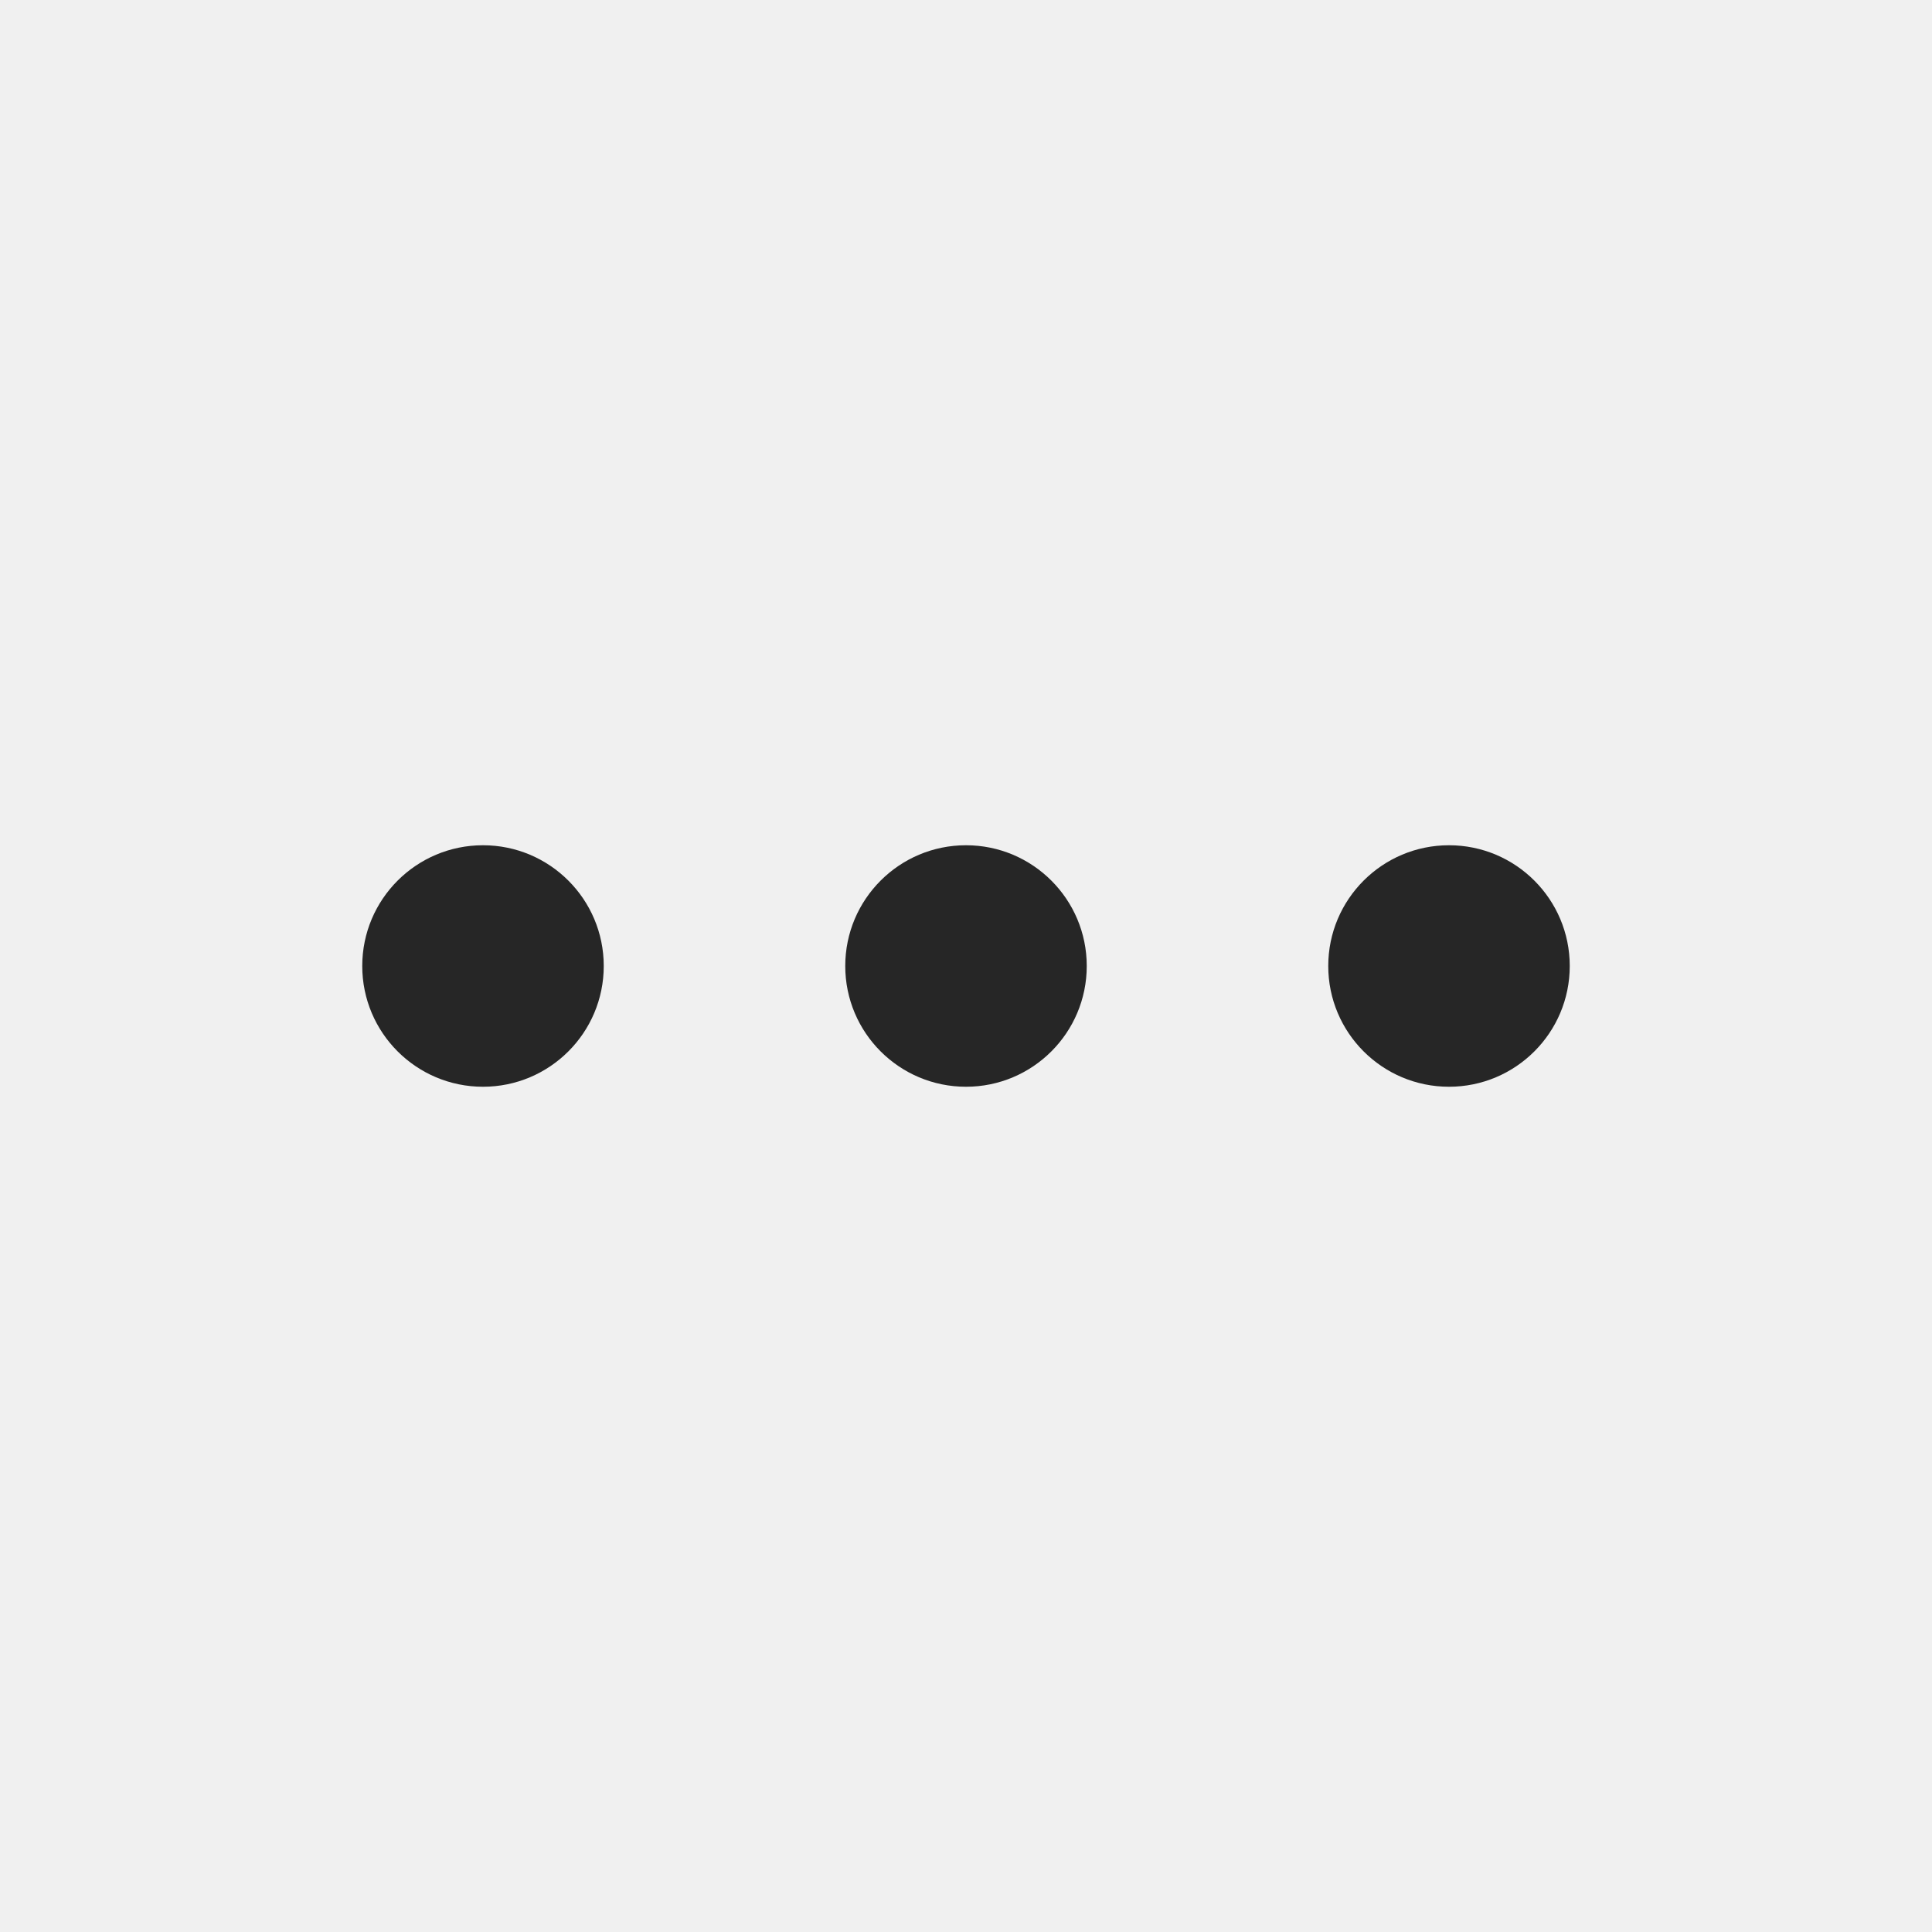
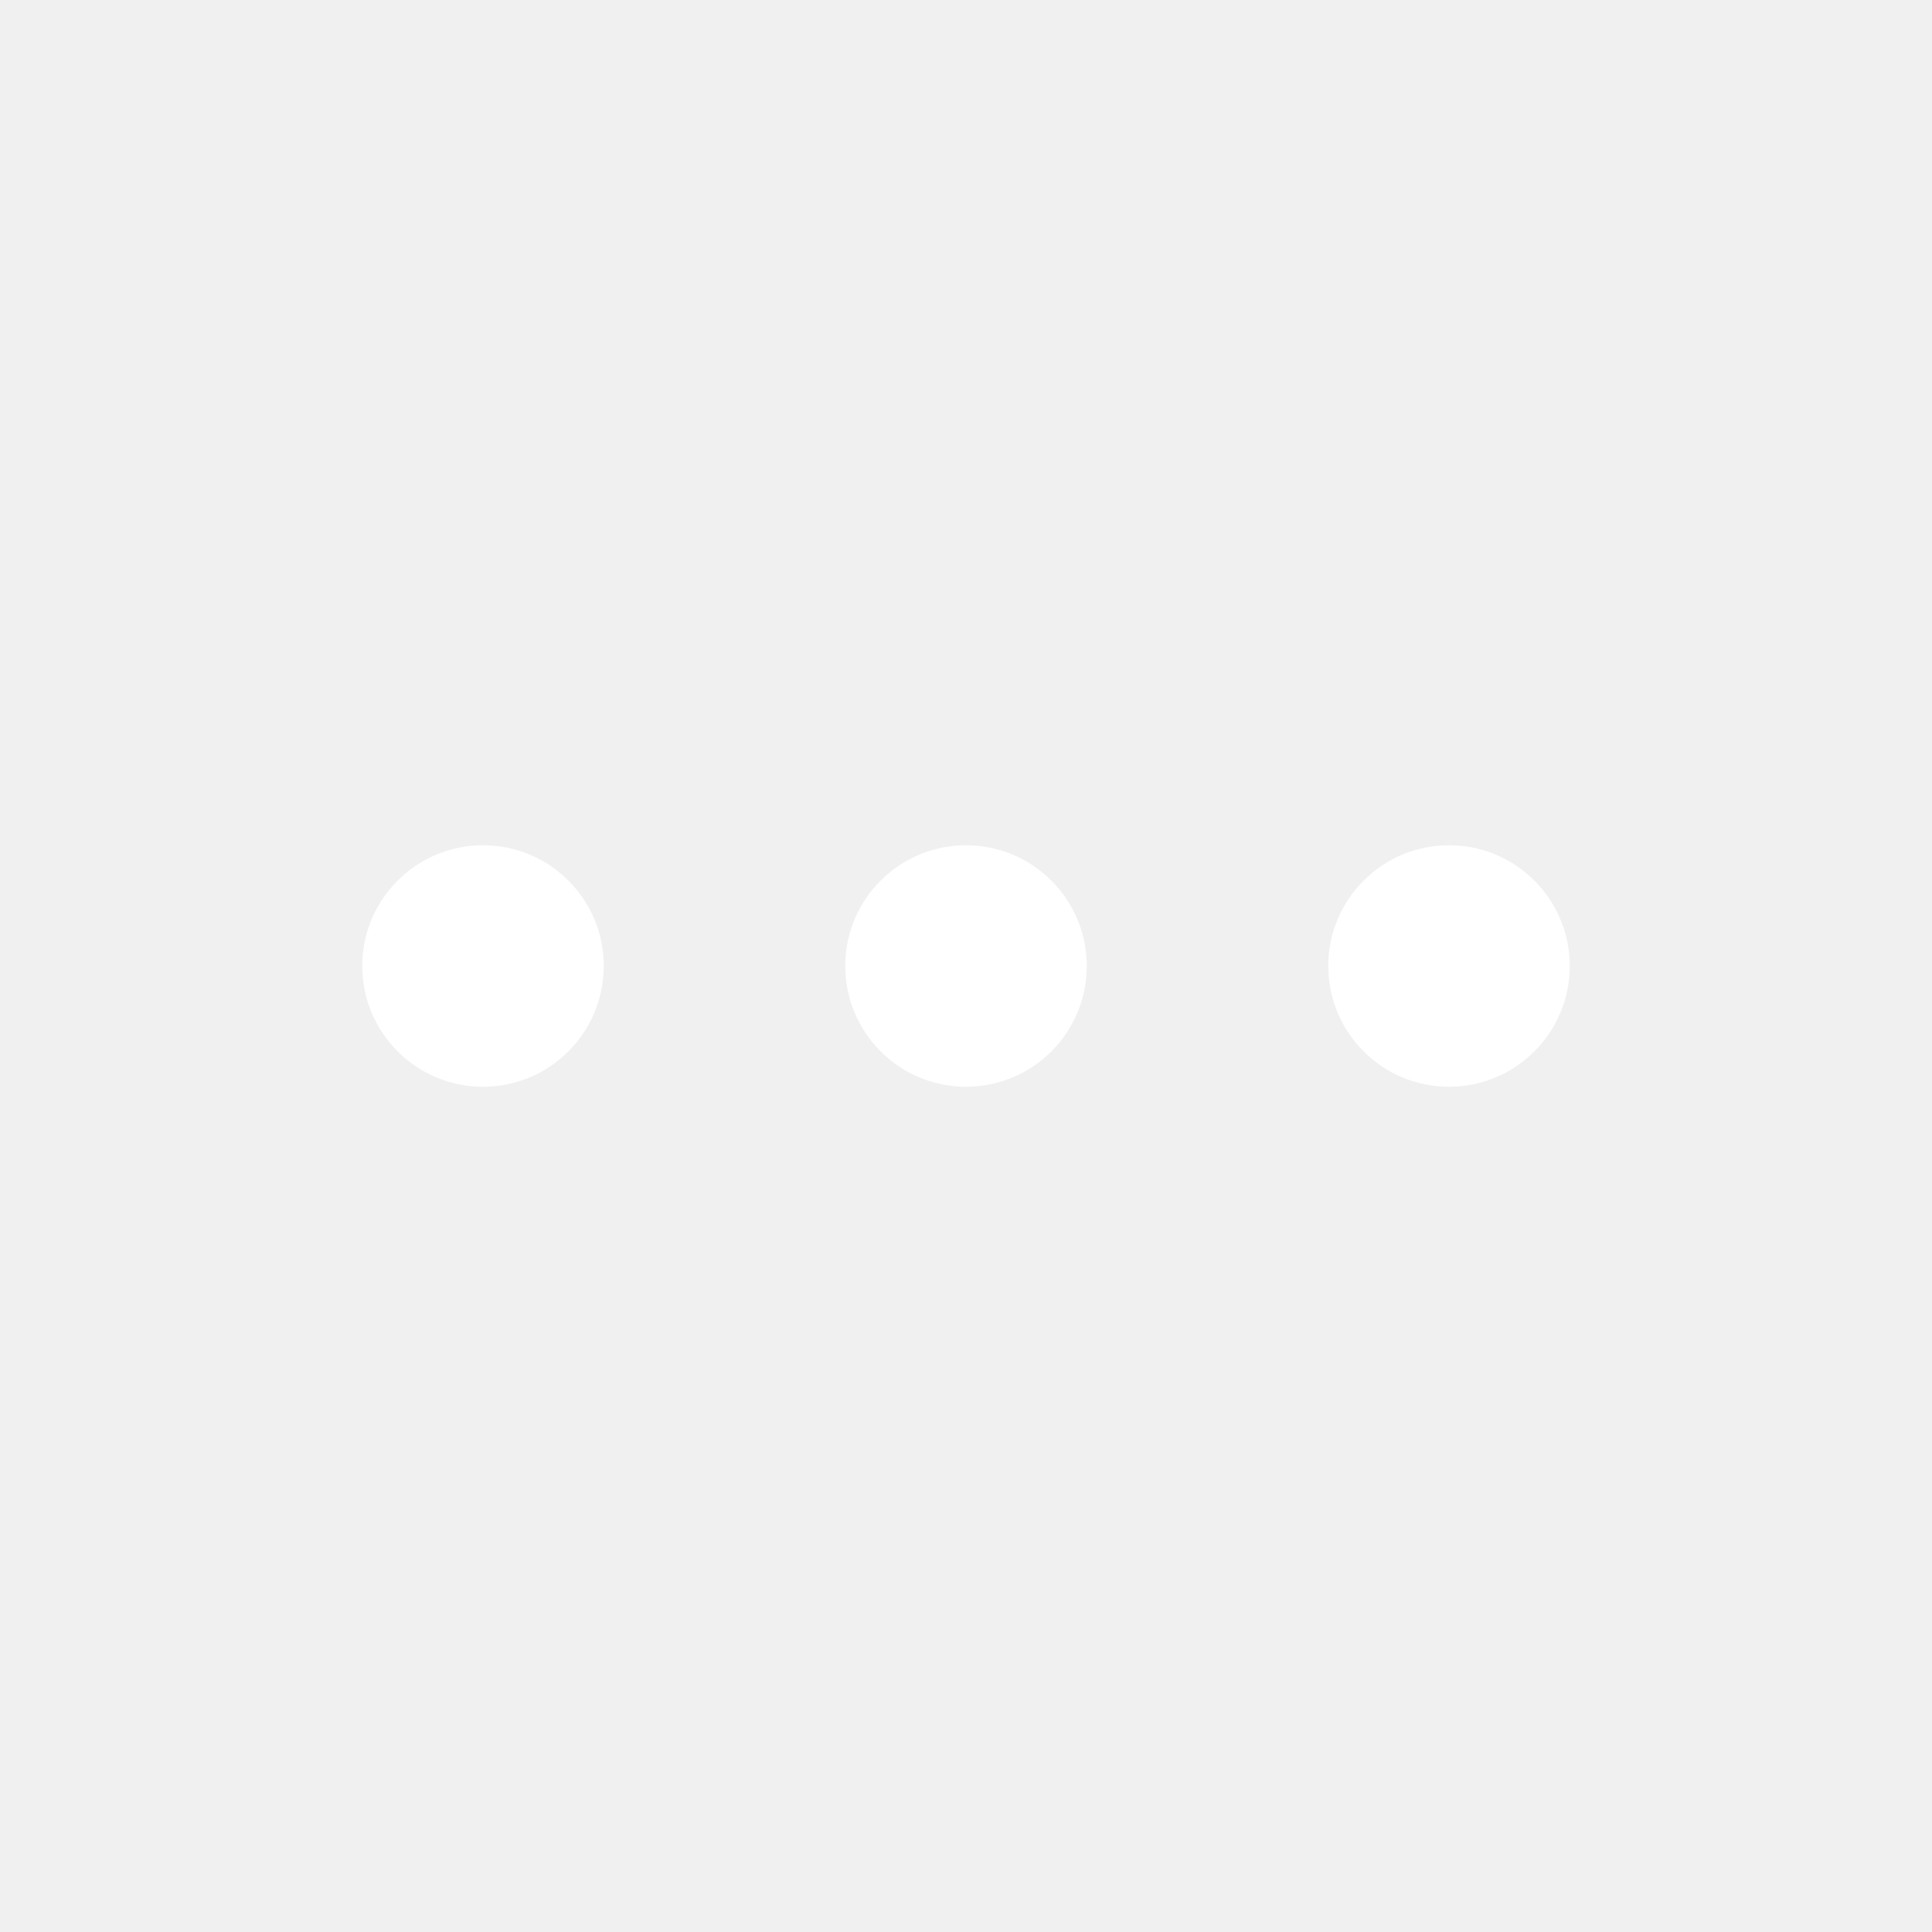
- <svg aria-label="More Options" class="_8-yf5 " color="#262626" fill="#262626" height="24" role="img" viewBox="0 0 24 24" width="24">
+ <svg aria-label="More Options" class="_8-yf5 " color="#ffffff" fill="#ffffff" height="24" role="img" viewBox="0 0 24 24" width="24">
  <circle cx="12" cy="12" r="1.5" />
  <circle cx="6" cy="12" r="1.5" />
  <circle cx="18" cy="12" r="1.5" />
</svg>
